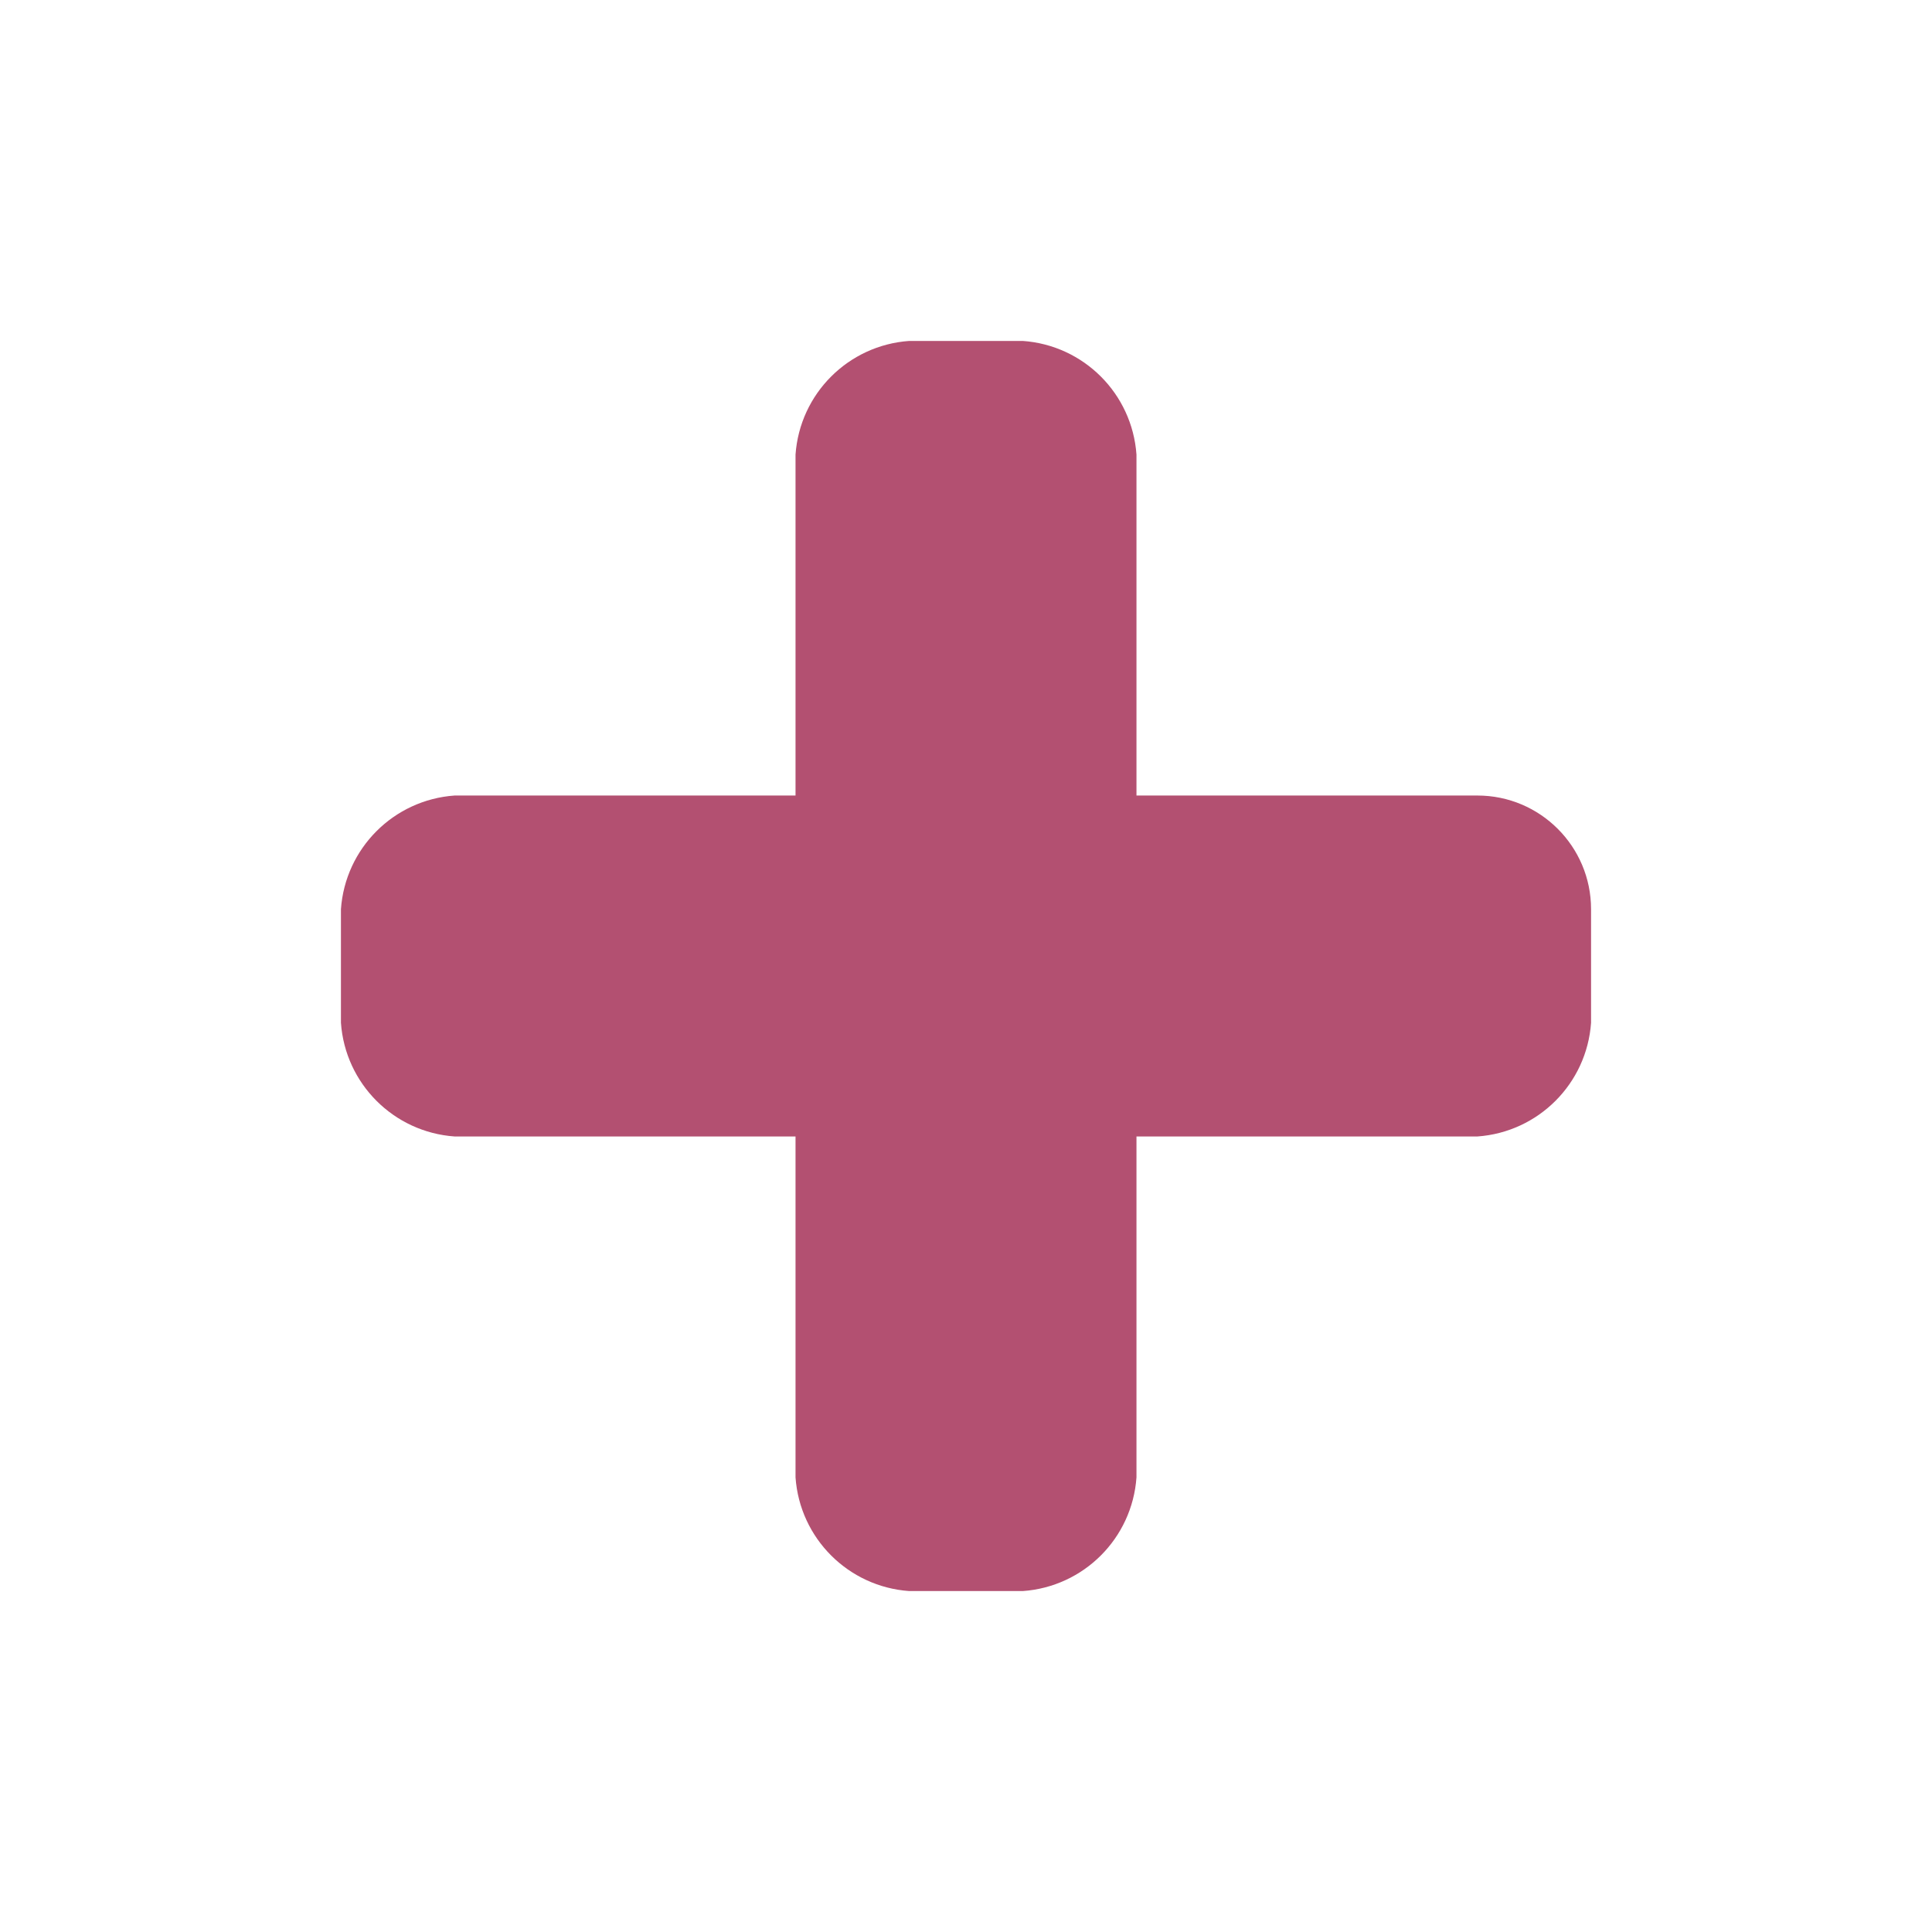
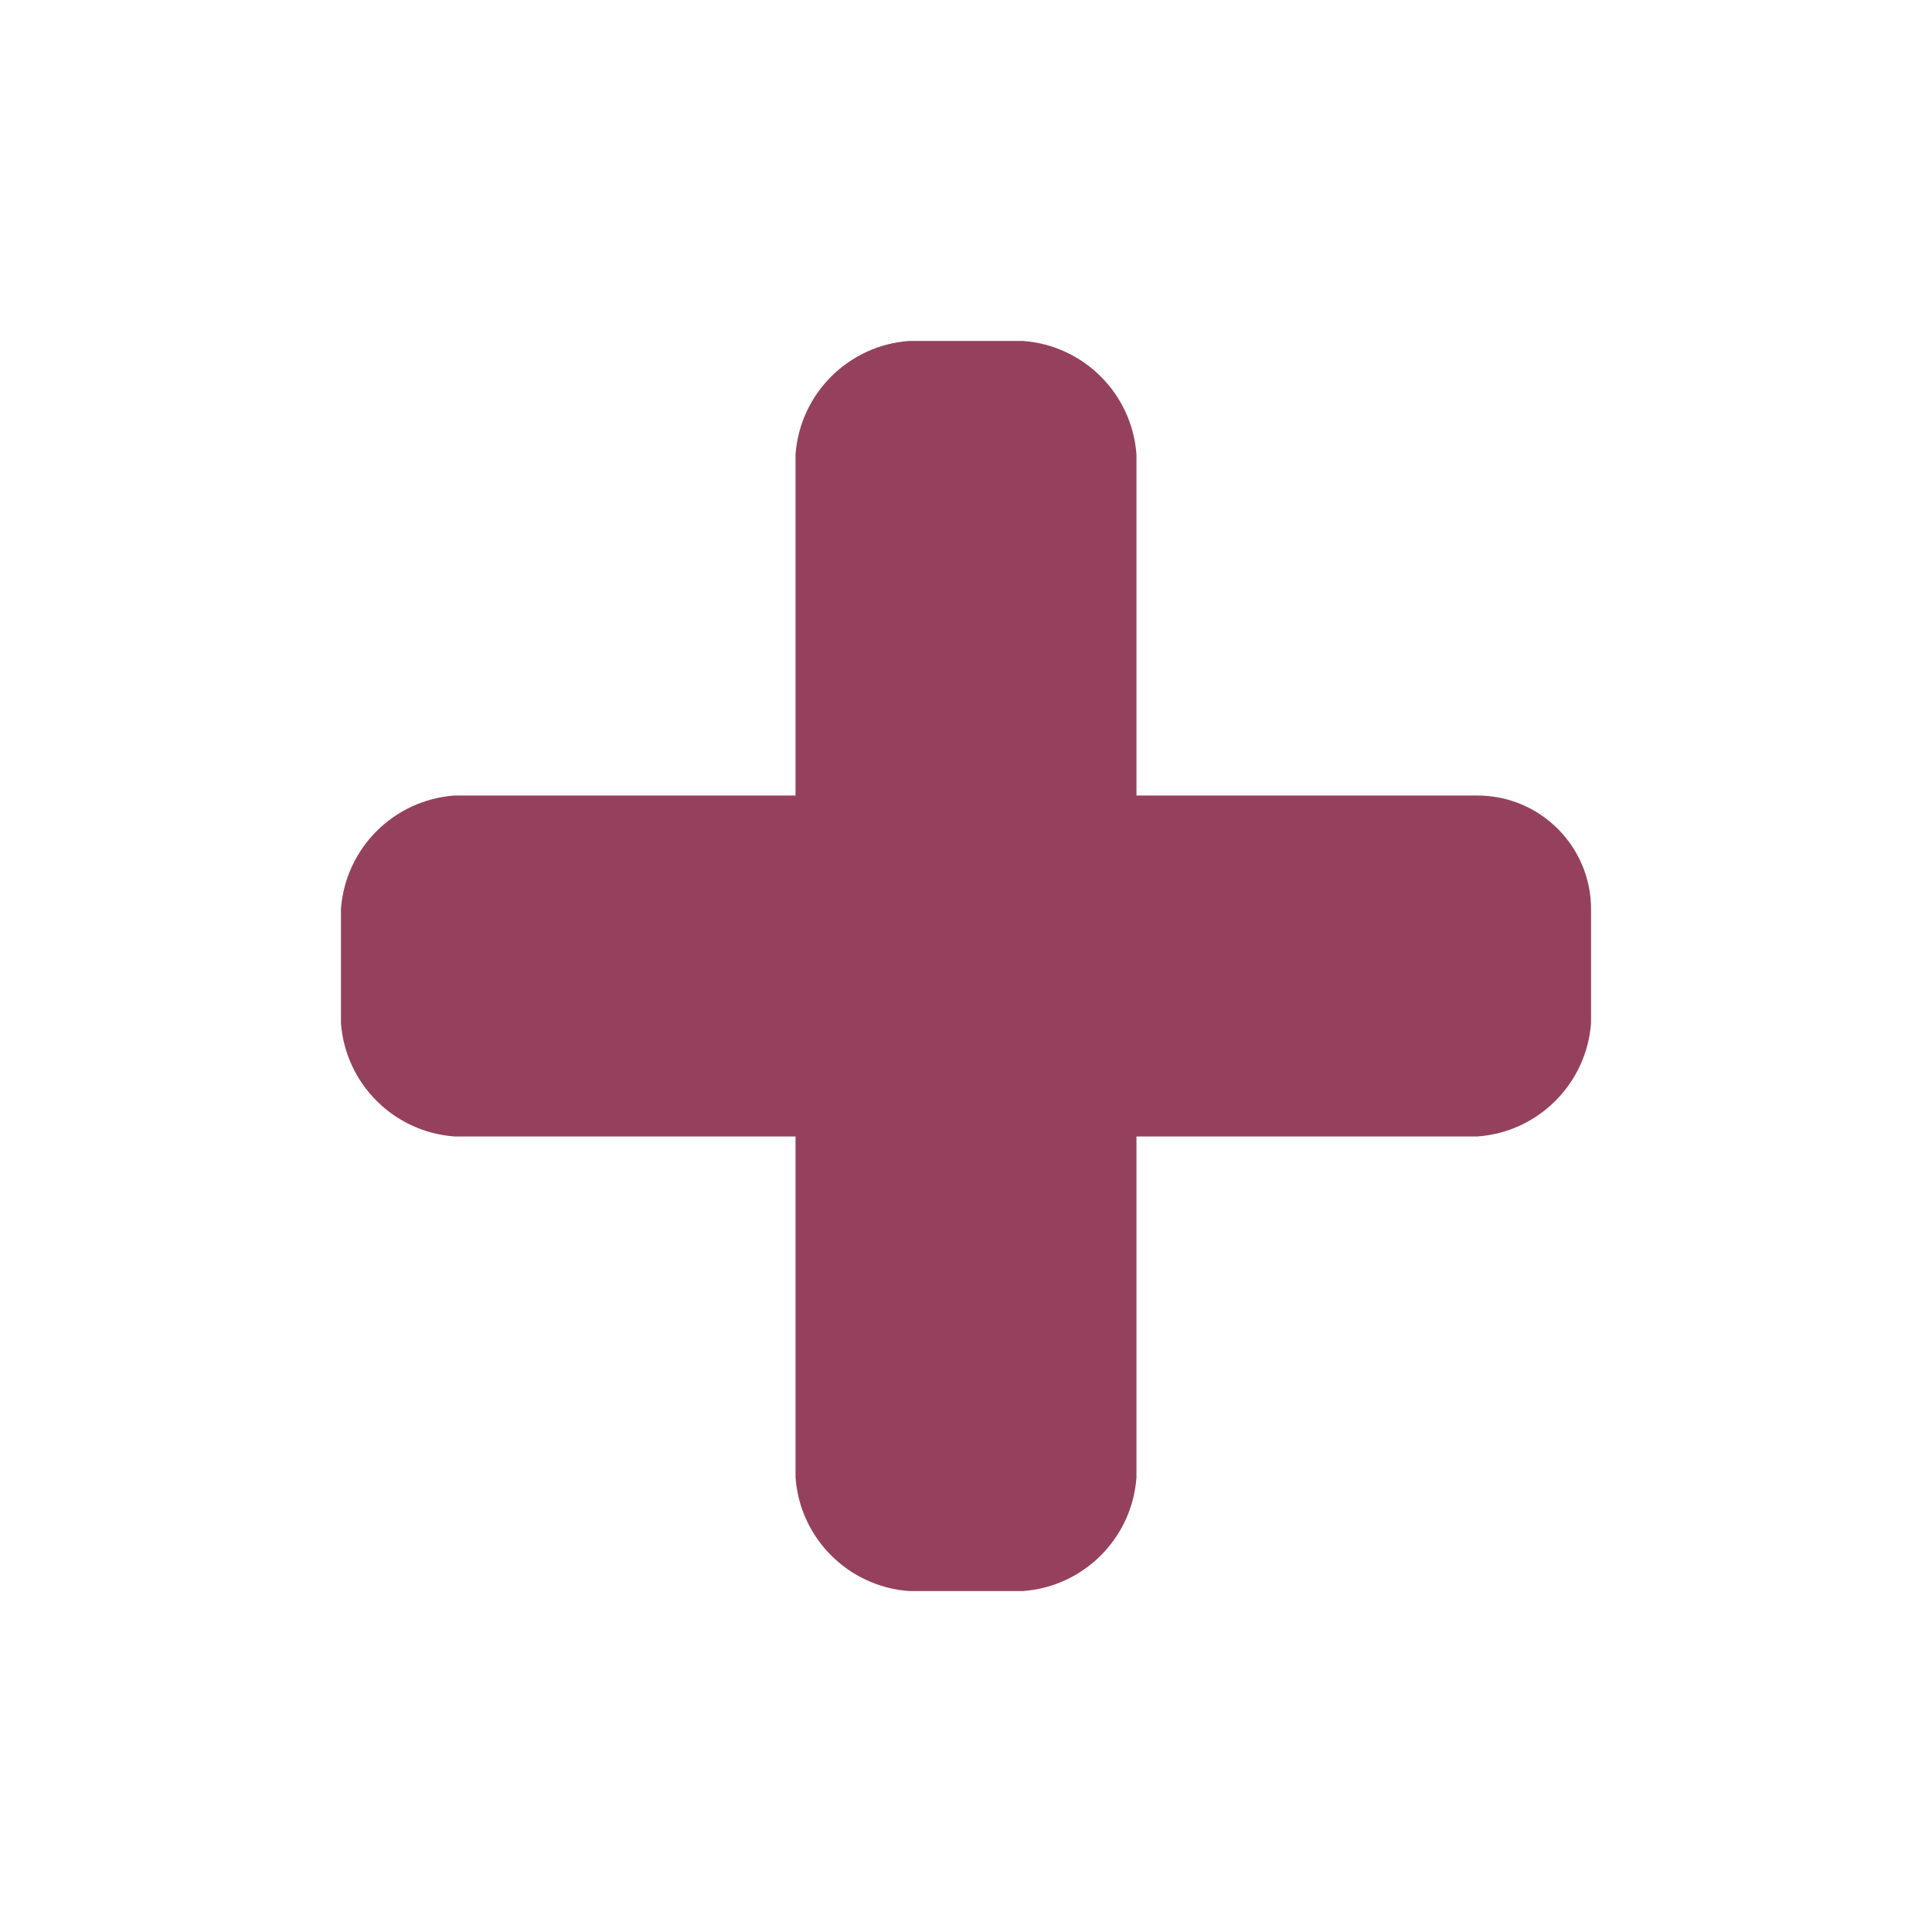
- <svg xmlns="http://www.w3.org/2000/svg" viewBox="0 0 17 17" height="17" width="17">
-   <rect fill="none" x="0" y="0" width="17" height="17" />
-   <path fill="rgba(255,255,255,0.75)" transform="translate(3 3)" d="M10,4H7V1C6.962,0.464,6.536,0.038,6,0H5C4.464,0.038,4.038,0.464,4,1v3H1C0.464,4.038,0.038,4.464,0,5v1  c0.038,0.536,0.464,0.962,1,1h3v3c0.038,0.536,0.464,0.962,1,1h1c0.536-0.038,0.962-0.464,1-1V7h3  c0.536-0.038,0.962-0.464,1-1V5C11,4.448,10.552,4,10,4z" style="stroke-linejoin:round;stroke-miterlimit:4;" stroke="rgba(255,255,255,0.75)" stroke-width="2" />
-   <path fill="#b35071" transform="translate(3 3)" d="M10,4H7V1C6.962,0.464,6.536,0.038,6,0H5C4.464,0.038,4.038,0.464,4,1v3H1C0.464,4.038,0.038,4.464,0,5v1  c0.038,0.536,0.464,0.962,1,1h3v3c0.038,0.536,0.464,0.962,1,1h1c0.536-0.038,0.962-0.464,1-1V7h3  c0.536-0.038,0.962-0.464,1-1V5C11,4.448,10.552,4,10,4z" />
+ <svg xmlns="http://www.w3.org/2000/svg" width="17" height="17" viewBox="0 0 17 17">
+   <g>
+     <path d="M0,0 H17 V17 H0 Z" fill="none" />
+     <path d="M13 7H10V4a1.08 1.08 0 0 0-1-1H8a1.08 1.08 0 0 0-1 1v3H4a1.08 1.08 0 0 0-1 1v1a1.08 1.08 0 0 0 1 1h3v3a1.08 1.08 0 0 0 1 1h1a1.08 1.08 0 0 0 1-1V10h3a1.08 1.08 0 0 0 1-1V8a1 1 0 0 0-1-1z" fill="hsl(340, 39%, 42%)" stroke="hsl(340, 68%, 100%)" stroke-linejoin="round" stroke-miterlimit="4px" stroke-width="2" />
+     <path d="M13 7H10V4a1.08 1.08 0 0 0-1-1H8a1.08 1.08 0 0 0-1 1v3H4a1.08 1.08 0 0 0-1 1v1a1.08 1.08 0 0 0 1 1h3v3a1.08 1.08 0 0 0 1 1h1a1.08 1.08 0 0 0 1-1V10h3a1.08 1.08 0 0 0 1-1V8a1 1 0 0 0-1-1z" fill="hsl(340, 39%, 42%)" />
+   </g>
</svg>
